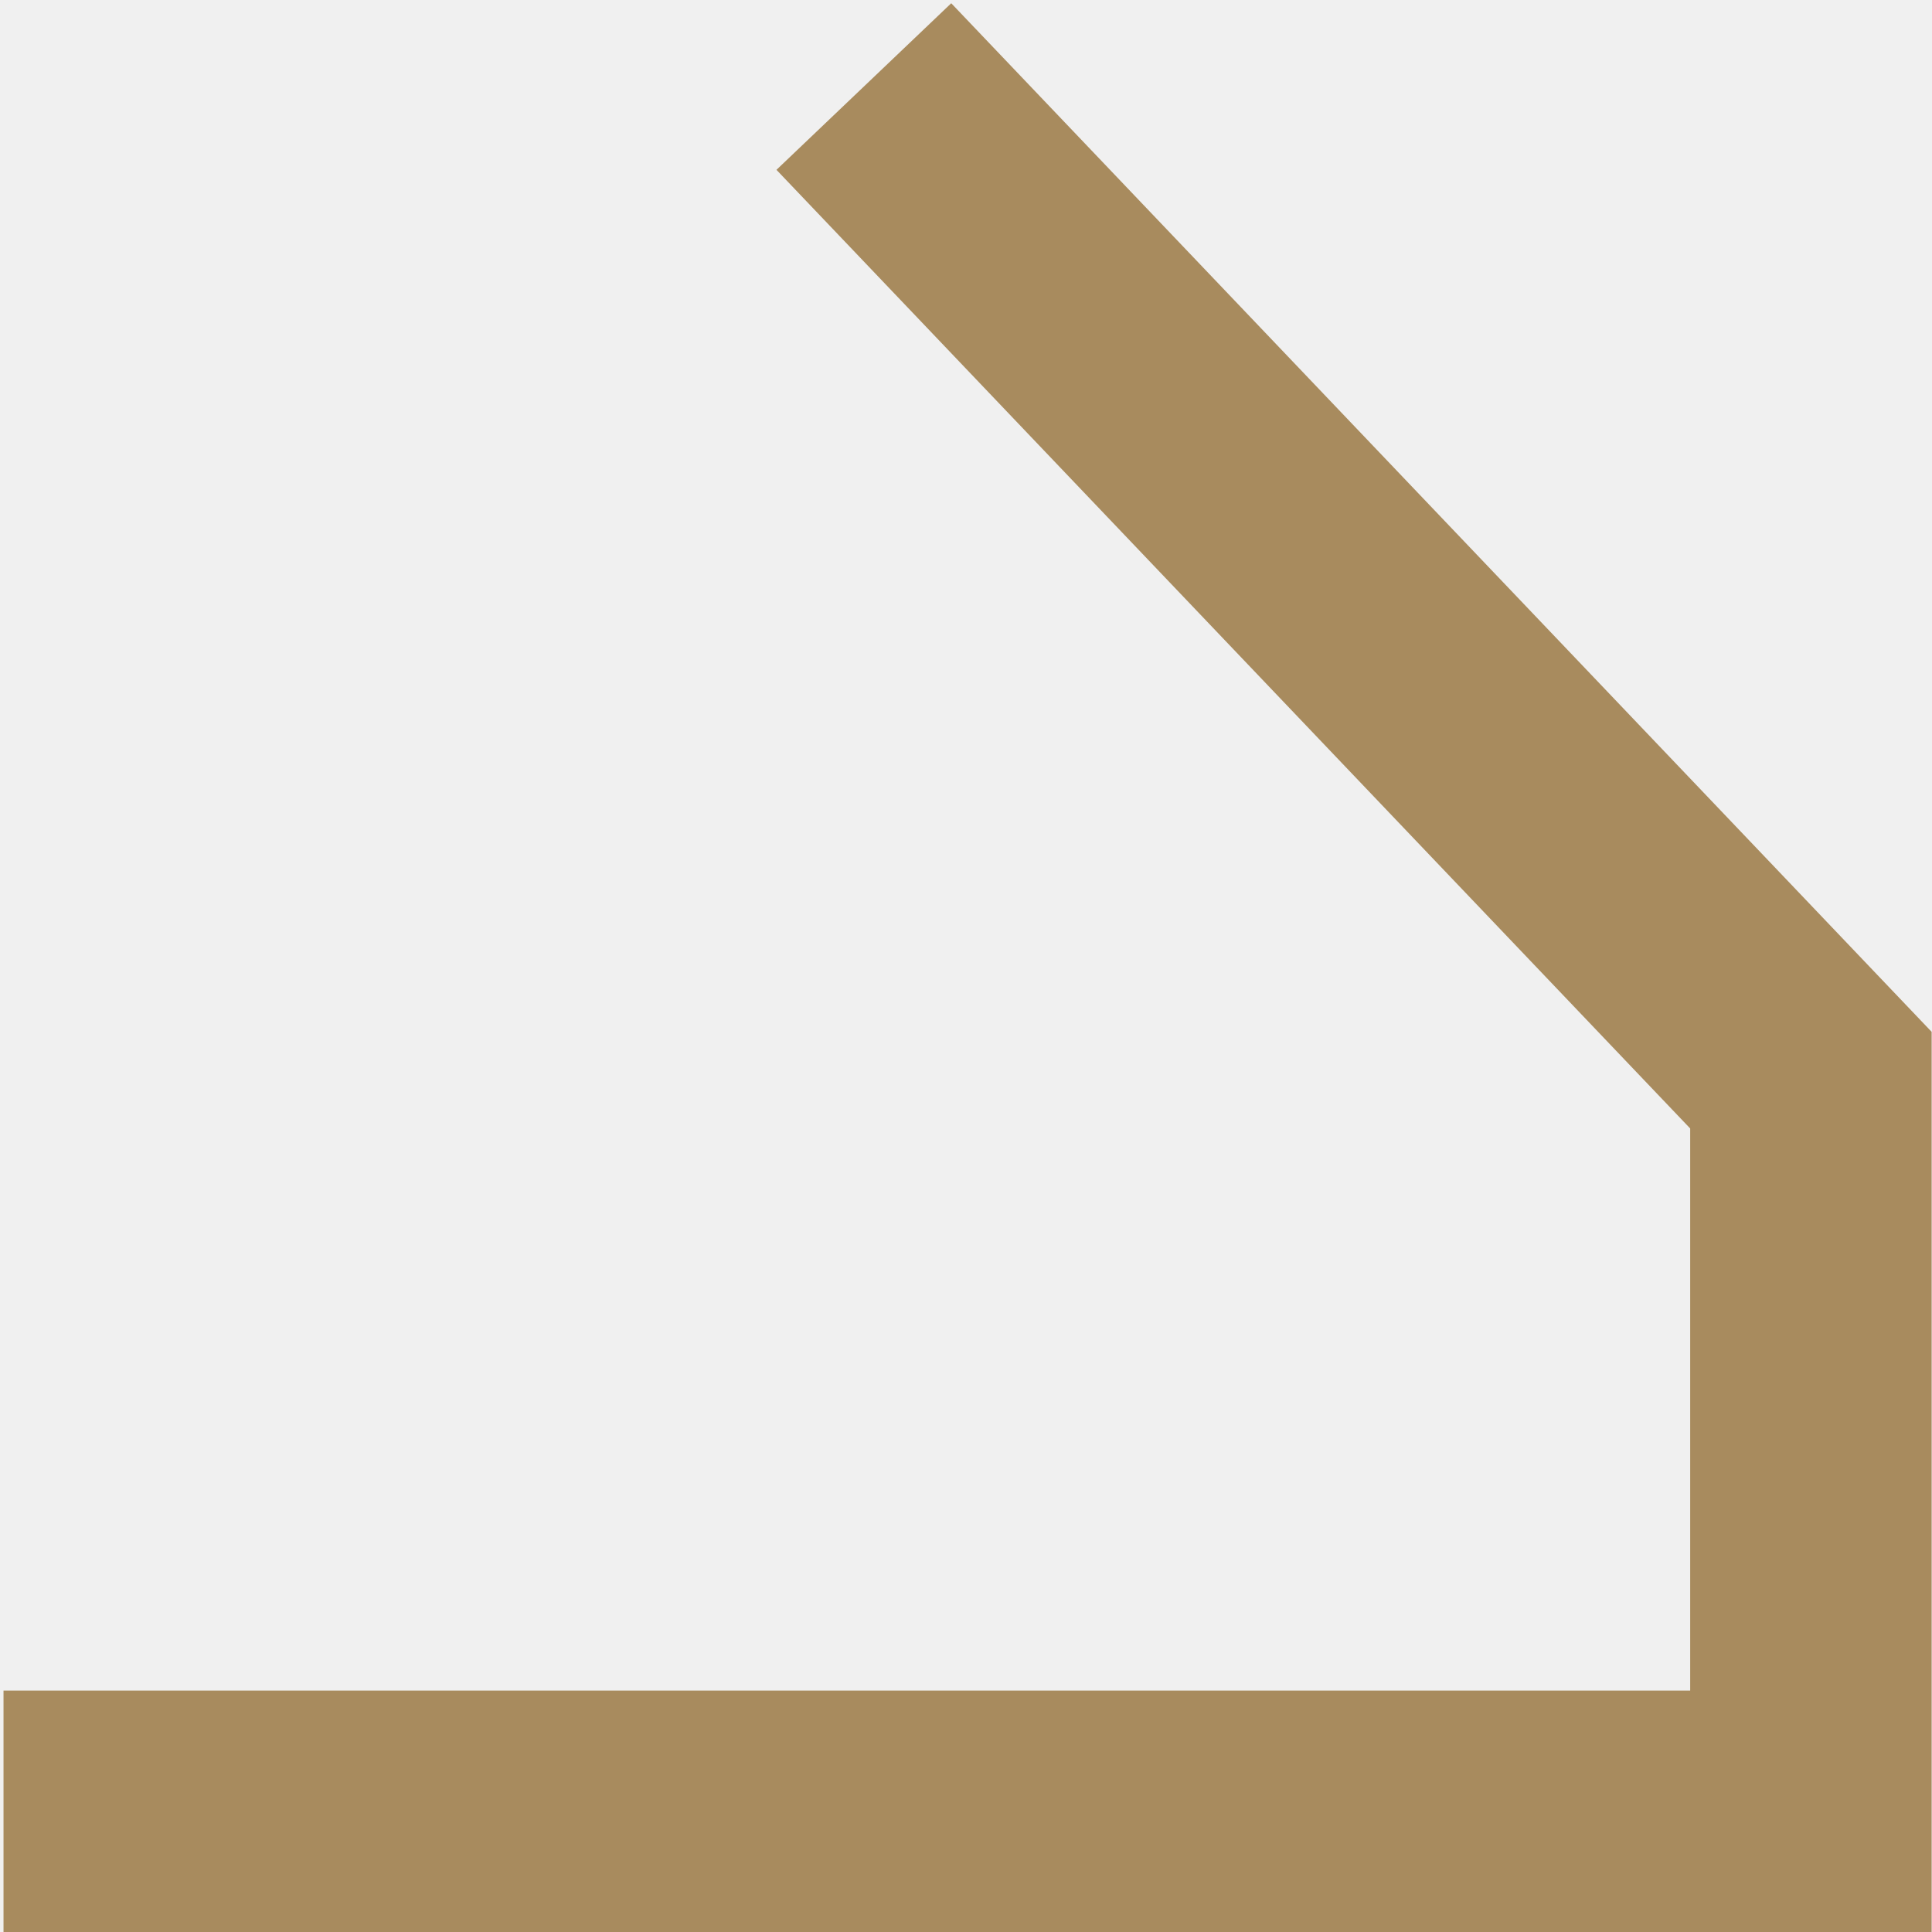
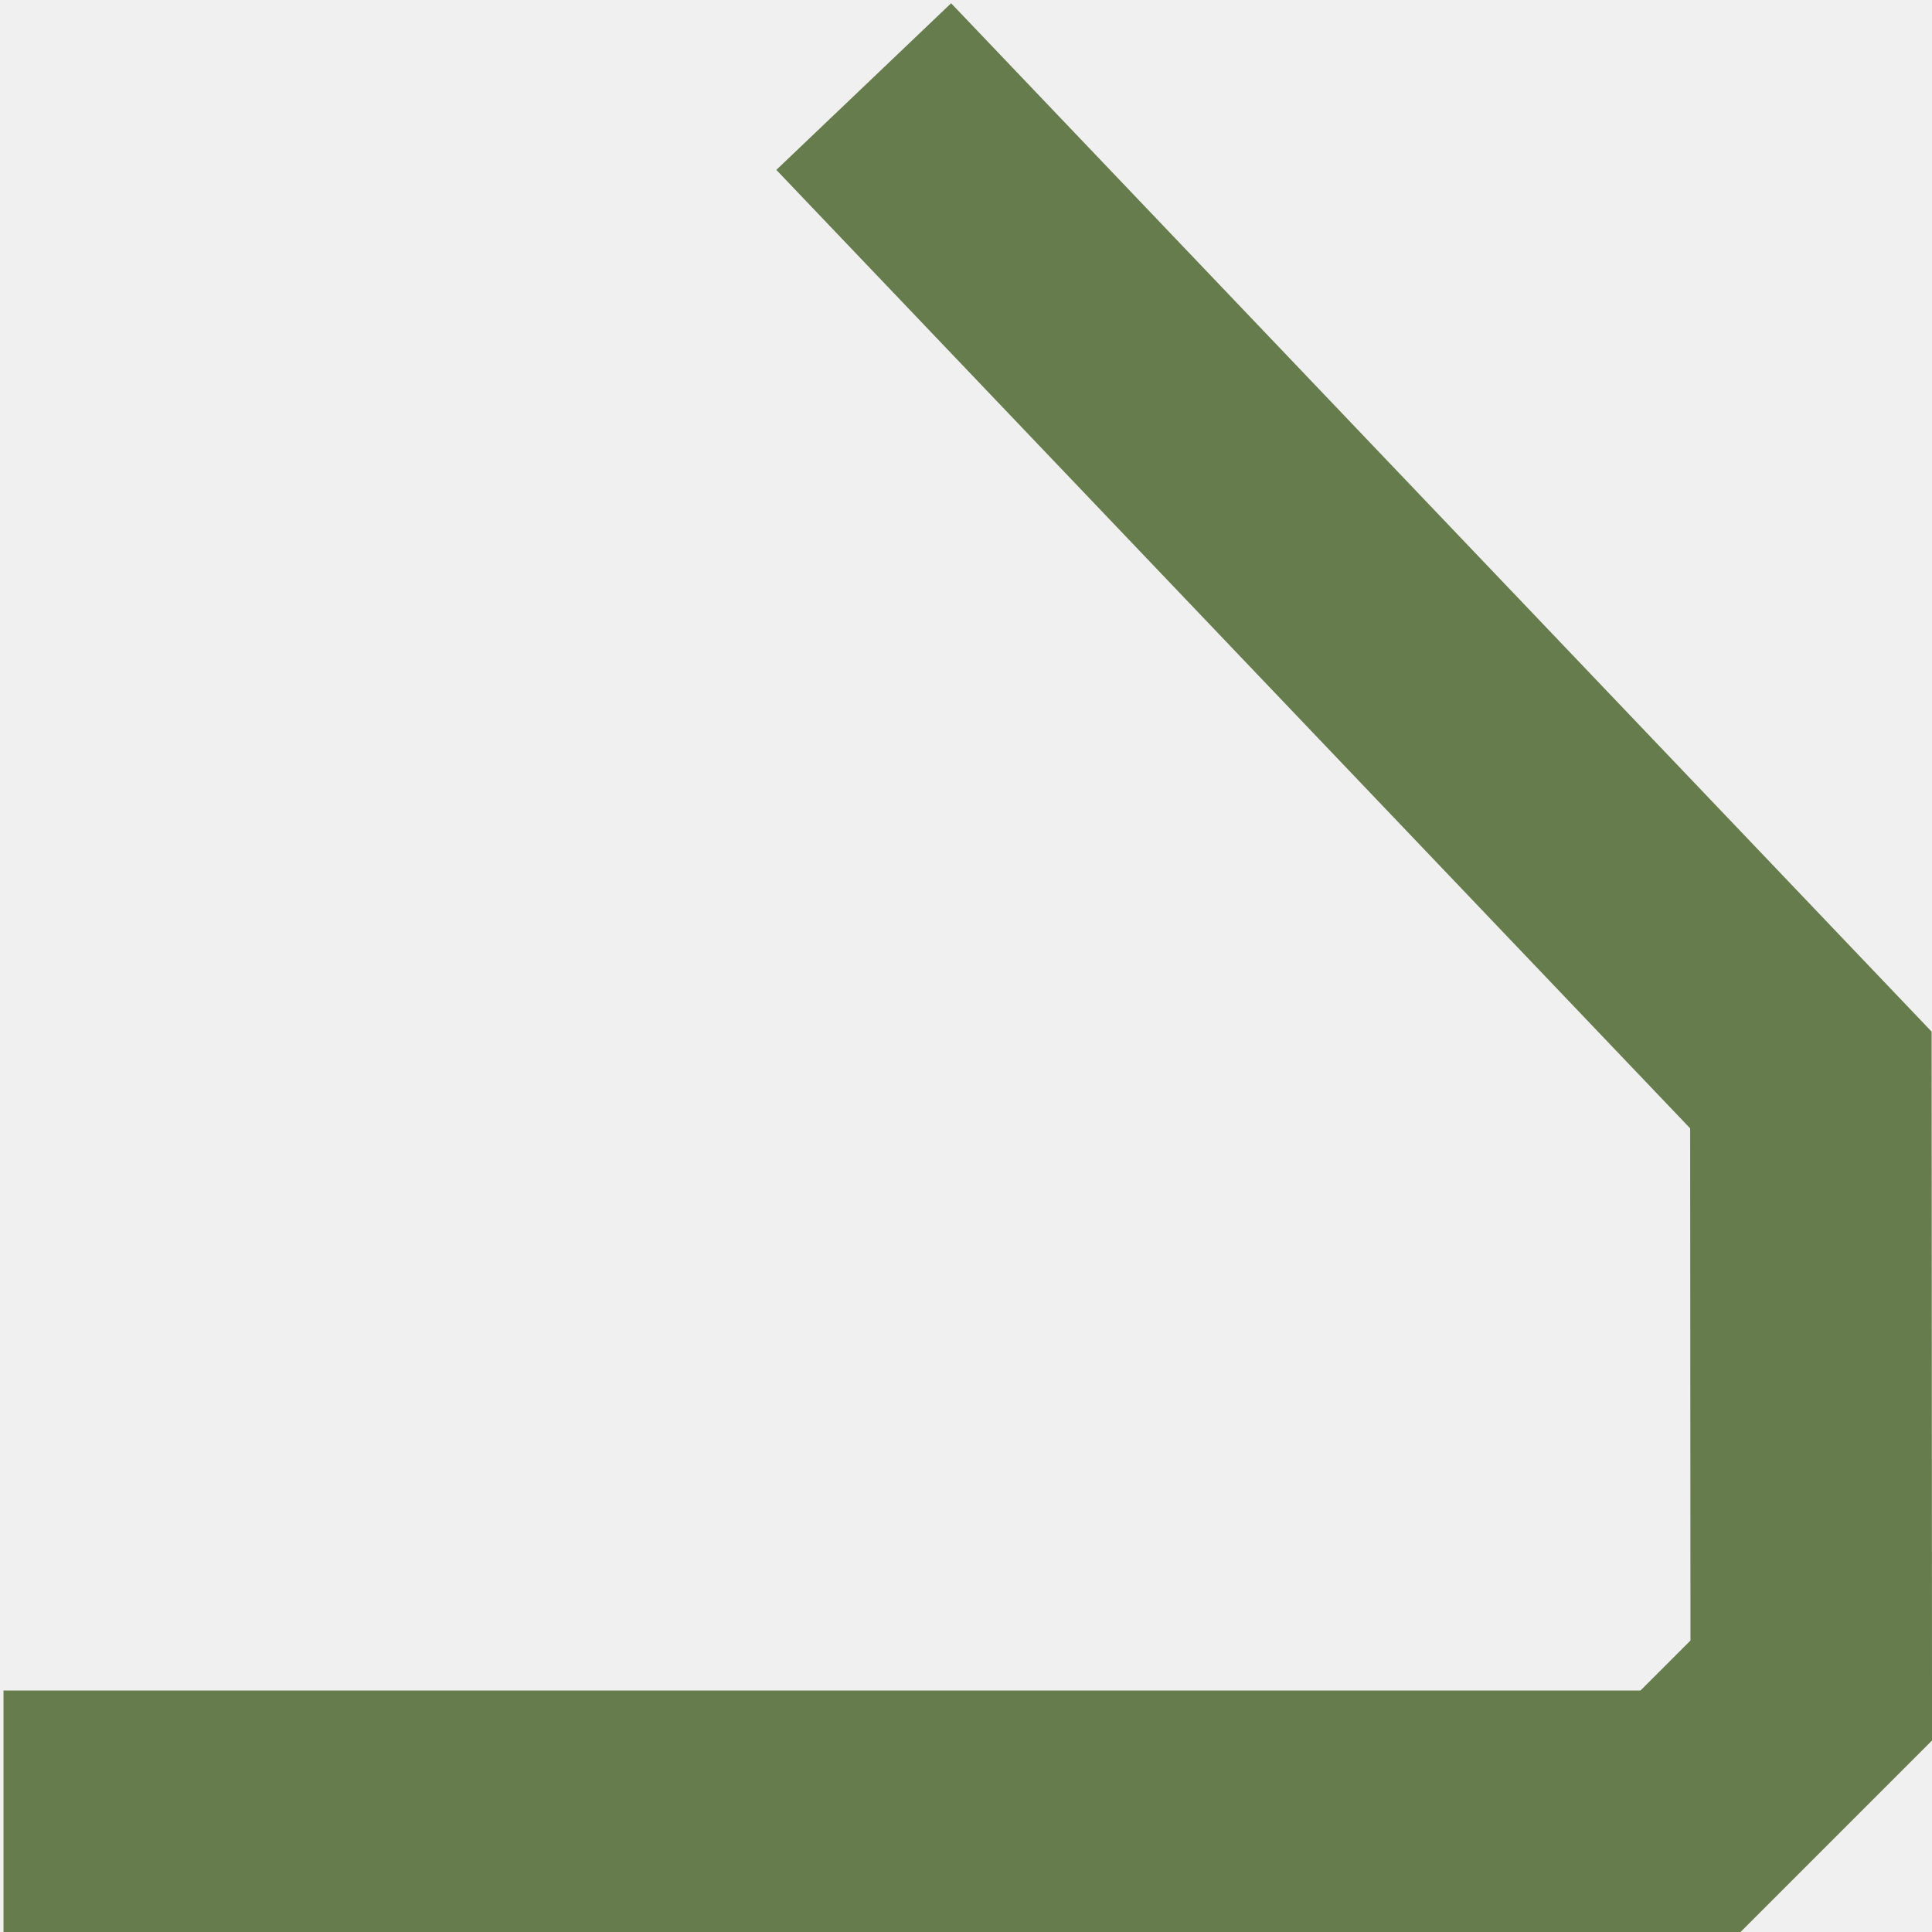
- <svg xmlns="http://www.w3.org/2000/svg" width="16" height="16" viewBox="0 0 4.233 4.233" version="1.1" id="svg2250">
-   <defs id="defs2244" />
-   <g id="layer1" transform="translate(-133.0933,-142.9854)">
-     <path id="path894-7-2-9" d="m 133.101,146.954 h 3.96 v -1.602 l -2.075,-2.177" style="fill:none;stroke:#a88b5e;stroke-width:0.529;stroke-linecap:butt;stroke-linejoin:miter;stroke-miterlimit:4;stroke-dasharray:none;stroke-opacity:1" />
+ <svg xmlns="http://www.w3.org/2000/svg" width="16" height="16" viewBox="0 0 16 16" fill="none">
+   <g clip-path="url(#clip0_137_2)">
+     <path d="M0.029 15L14 15L14.5 14.5L15 14L14.997 8.944L7.153 0.717" stroke="#667C4D" stroke-width="2" />
  </g>
+   <defs>
+     <clipPath id="clip0_137_2">
+       <rect width="16" height="16" fill="white" />
+     </clipPath>
+   </defs>
</svg>
